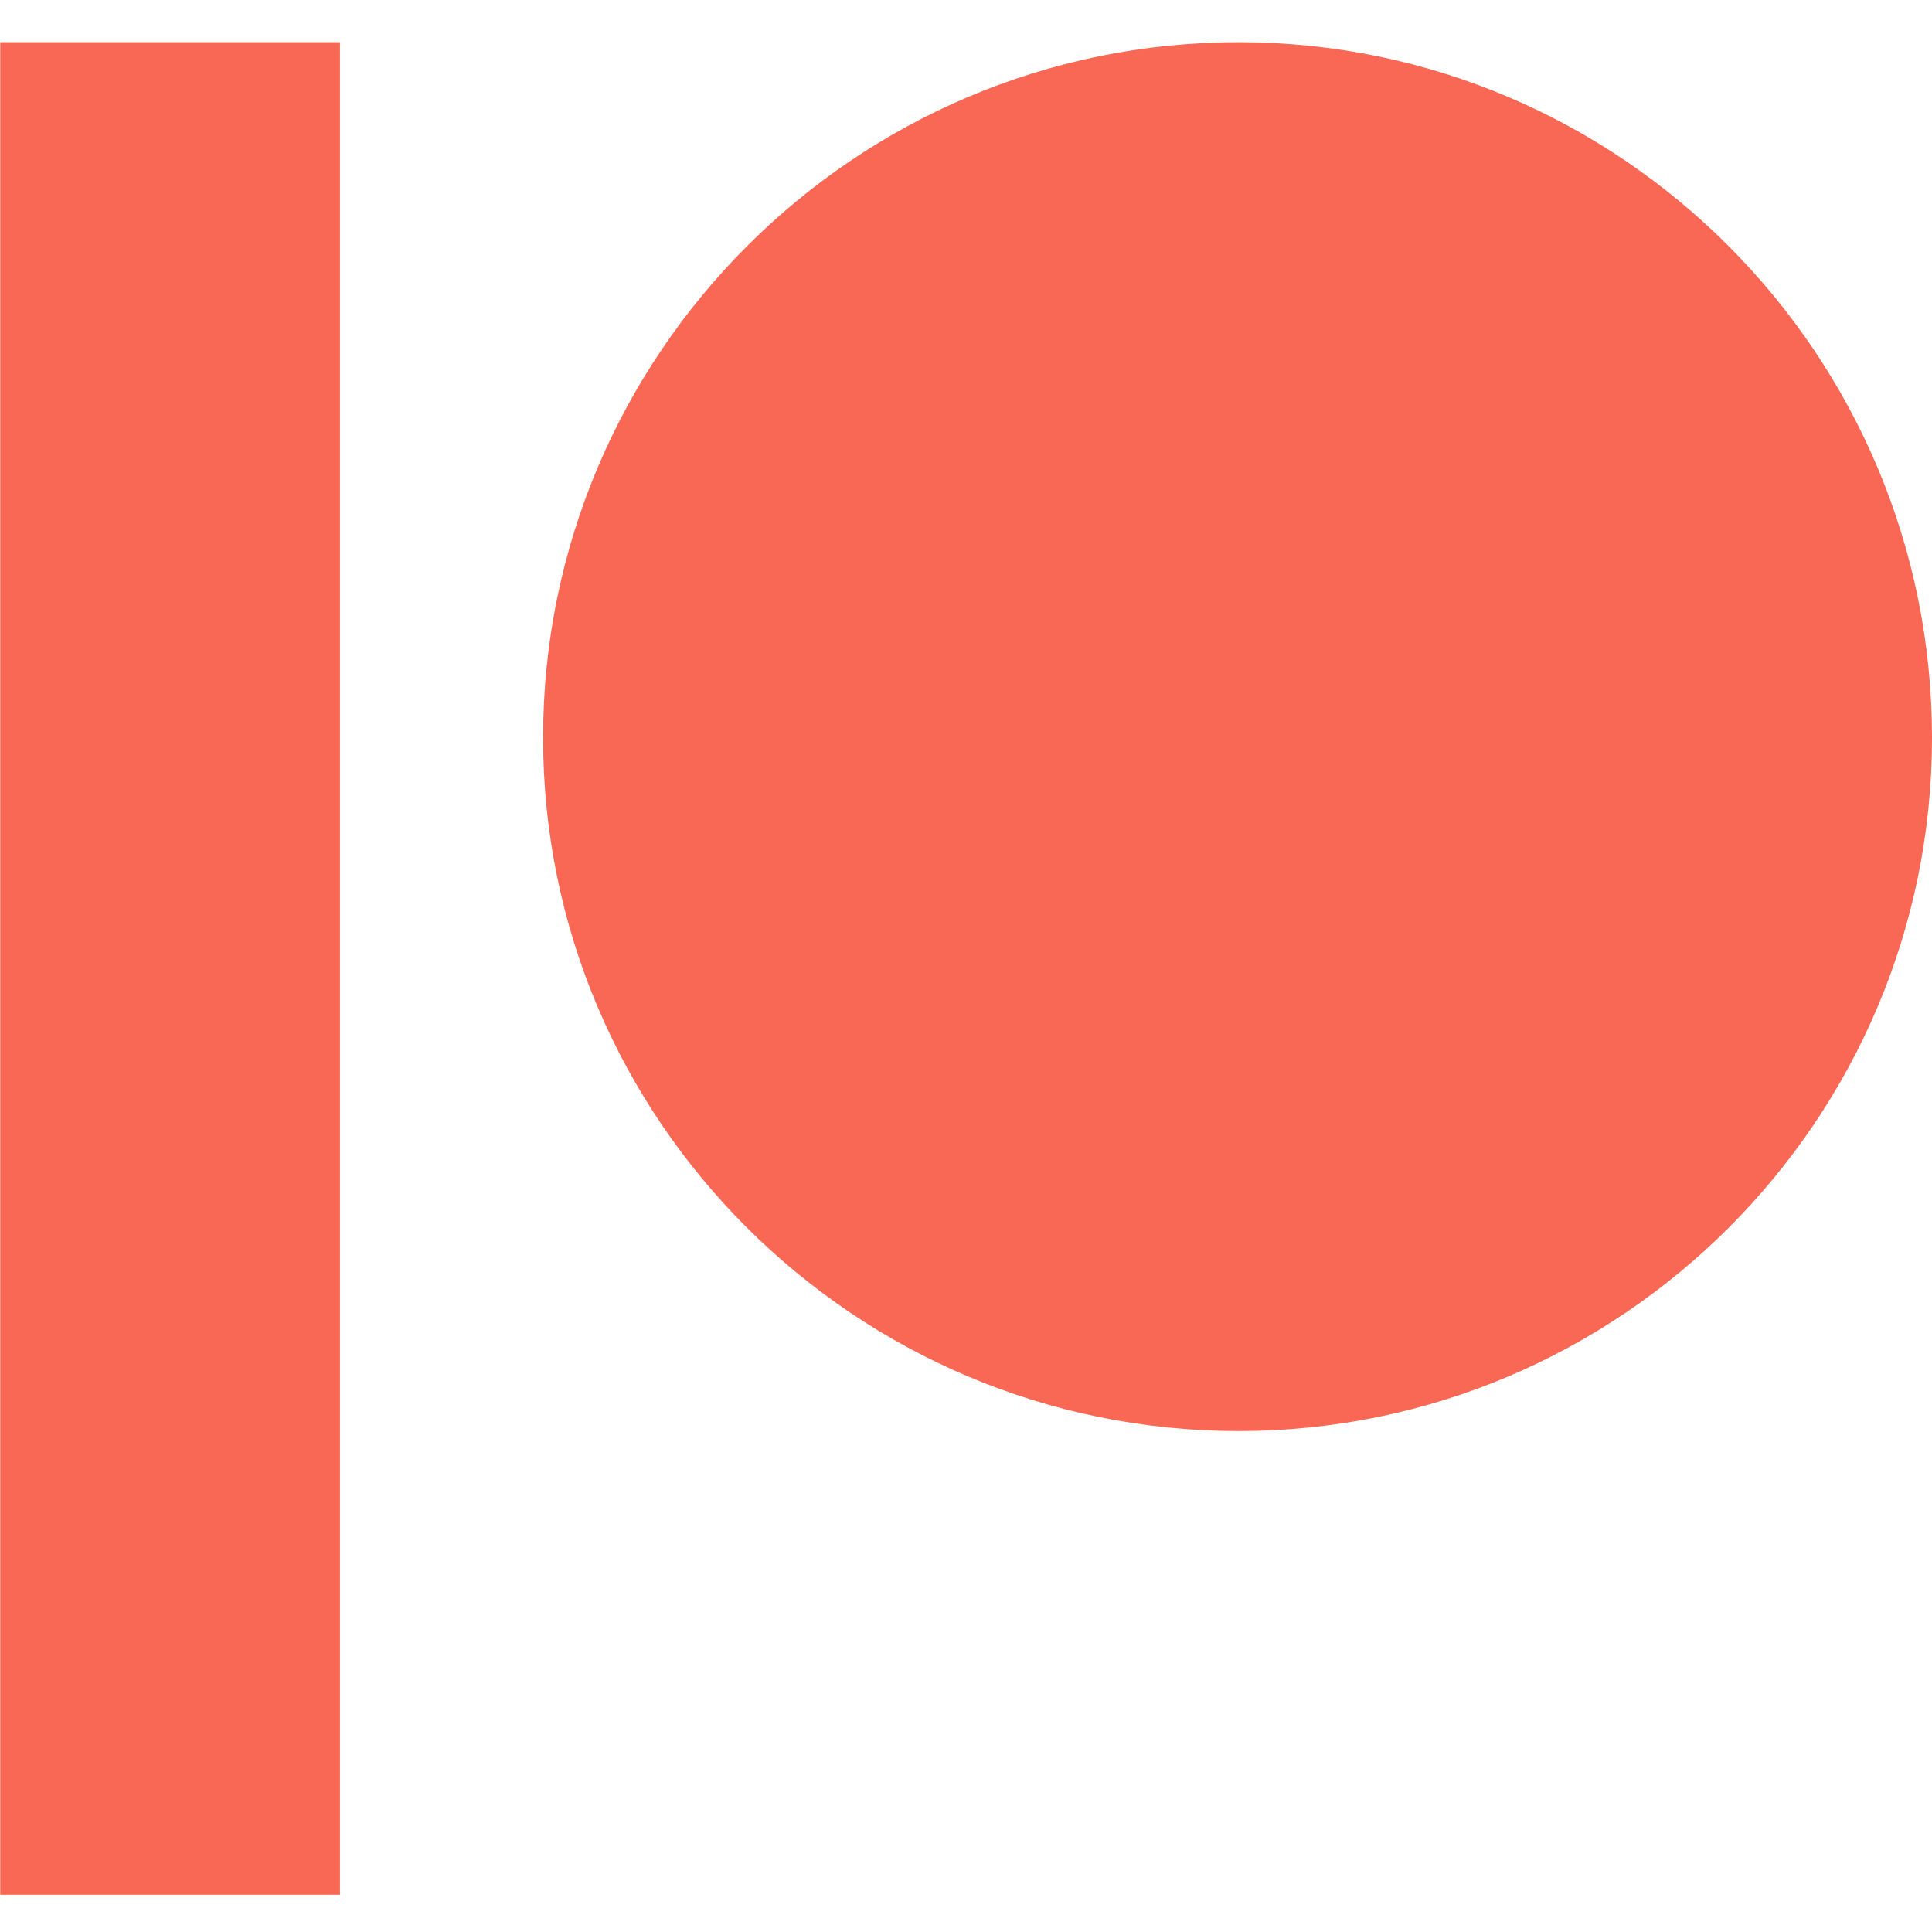
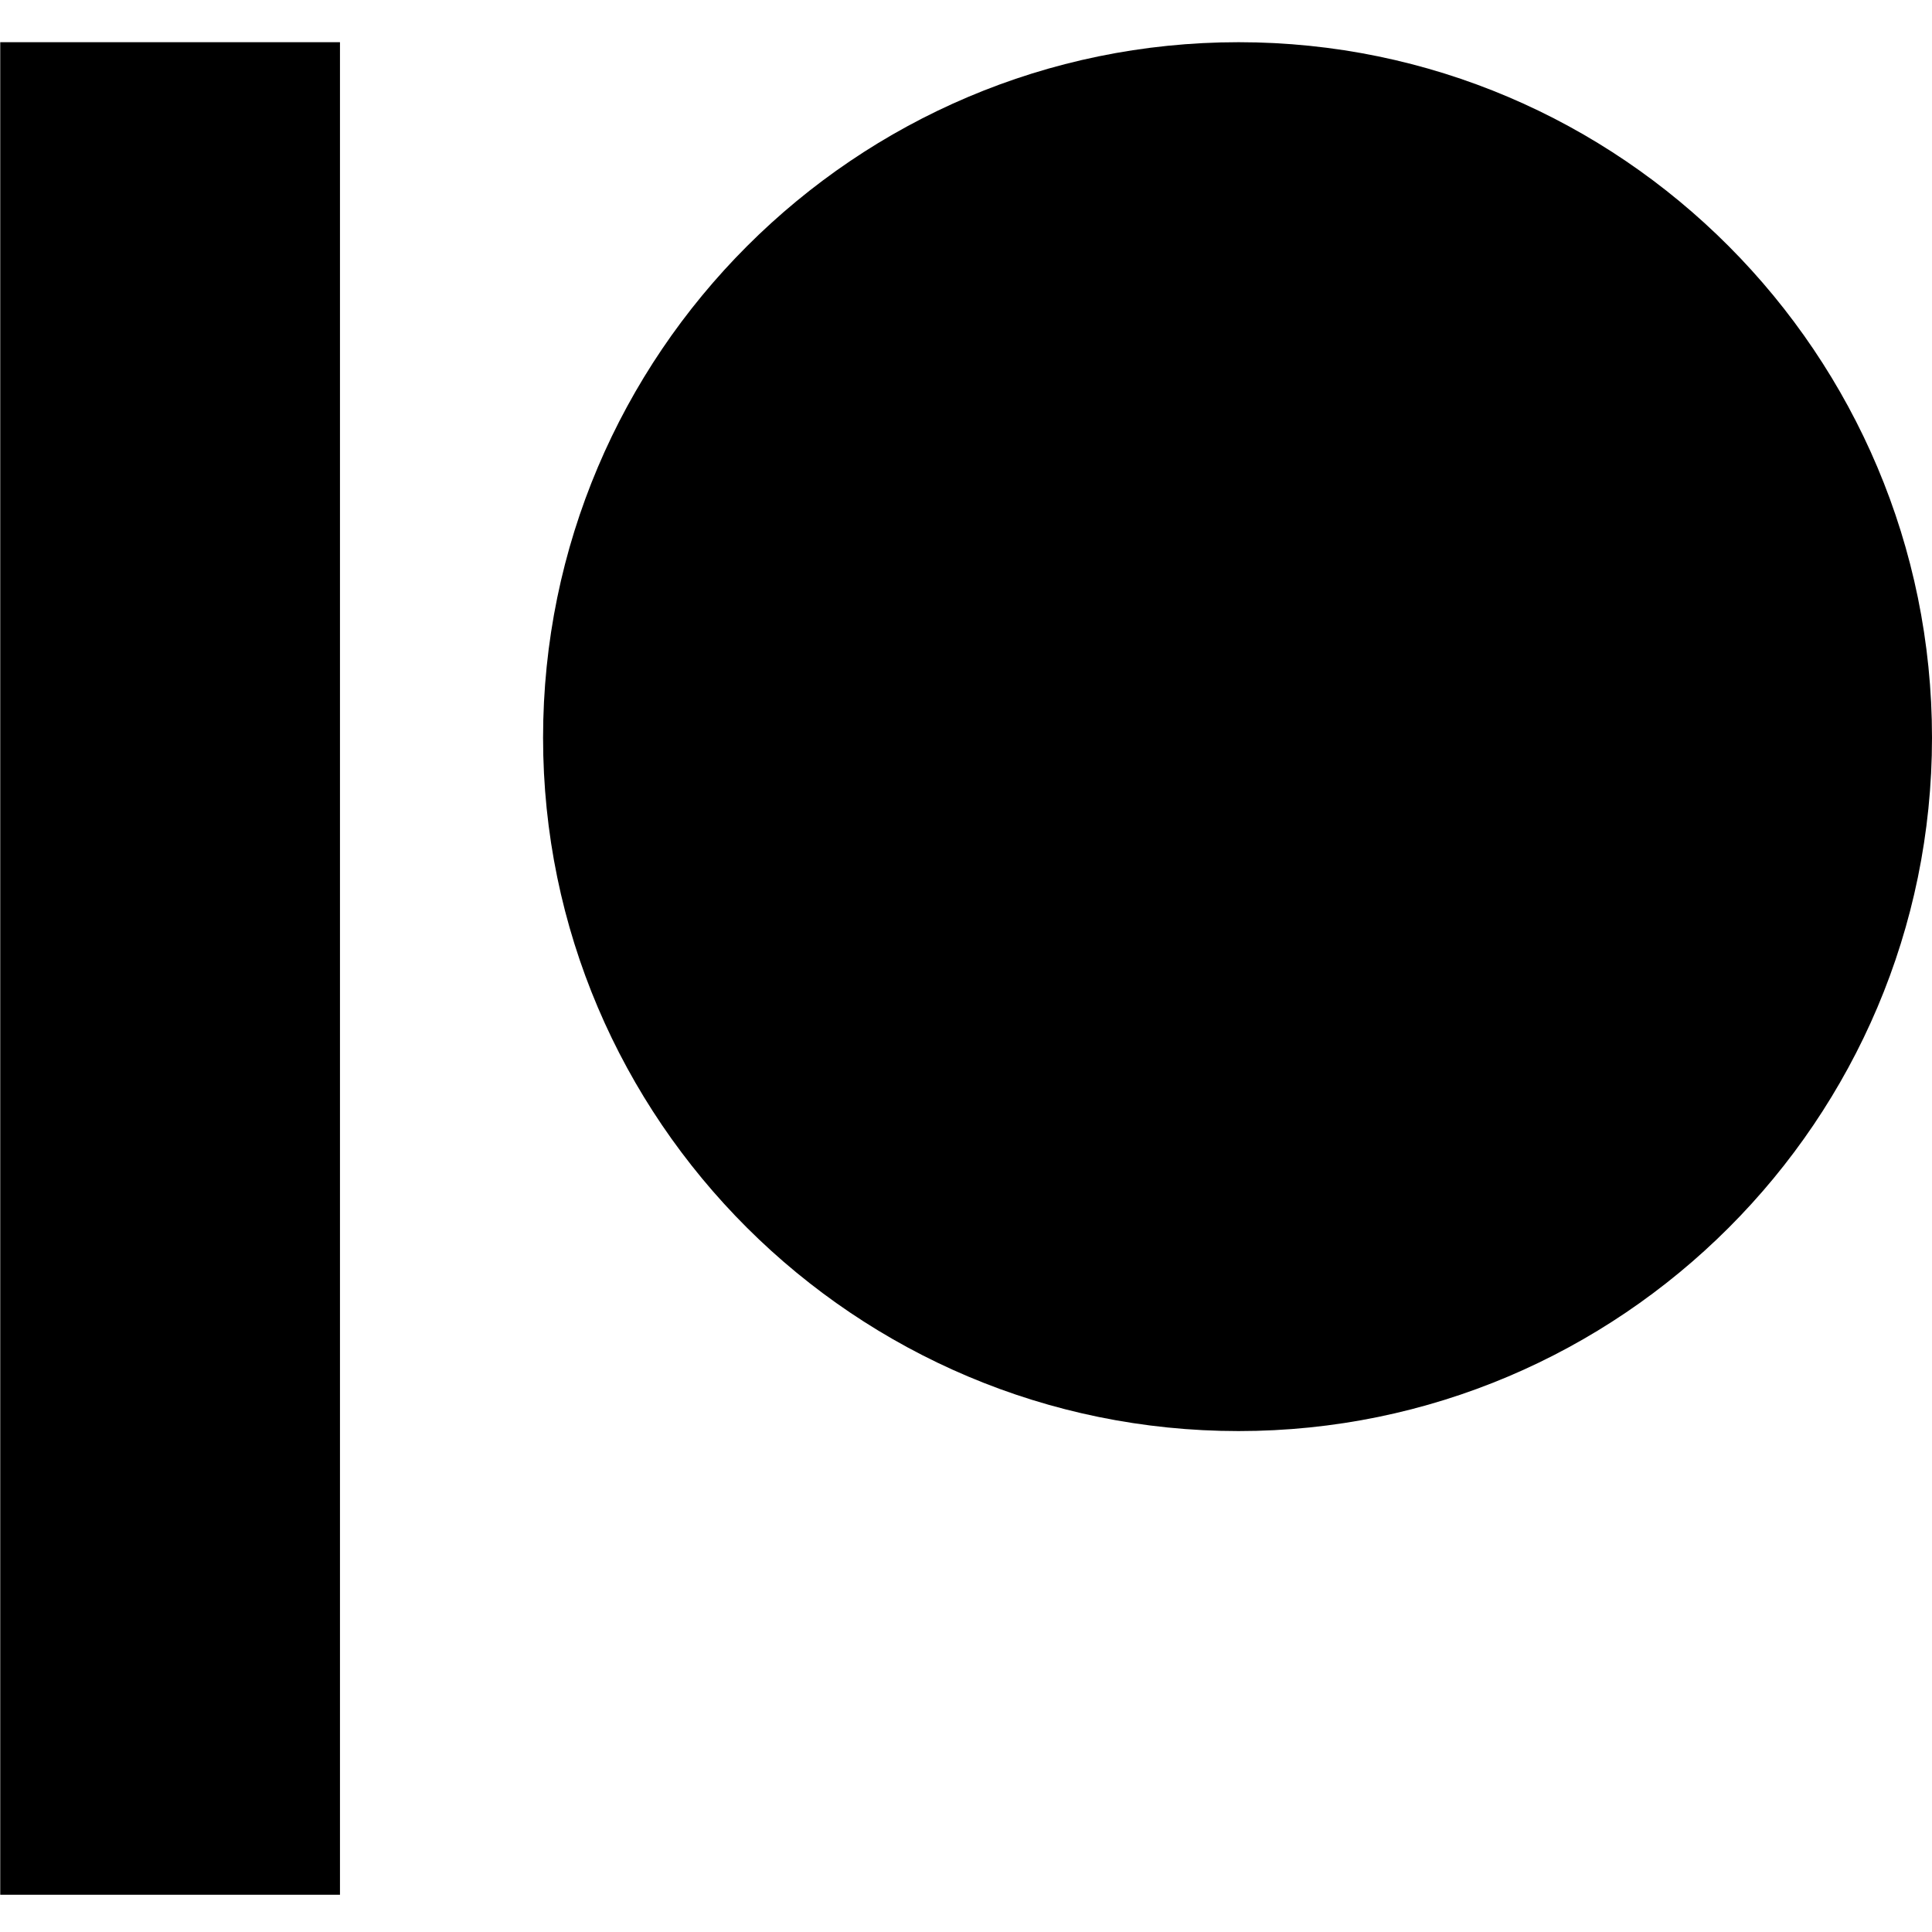
<svg xmlns="http://www.w3.org/2000/svg" version="1.1" width="32" height="32" viewBox="0 0 32 32">
-   <path fill="#f96854" d="M20.515 0.699c-6.352 0-11.52 5.168-11.52 11.52 0 6.333 5.168 11.484 11.52 11.484 6.333 0 11.485-5.152 11.485-11.484 0-6.352-5.152-11.52-11.485-11.52zM0.004 31.383h5.627v-30.684h-5.627z" />
+   <path d="M20.515 0.699c-6.352 0-11.52 5.168-11.52 11.52 0 6.333 5.168 11.484 11.52 11.484 6.333 0 11.485-5.152 11.485-11.484 0-6.352-5.152-11.52-11.485-11.52zM0.004 31.383h5.627v-30.684h-5.627z" />
</svg>
